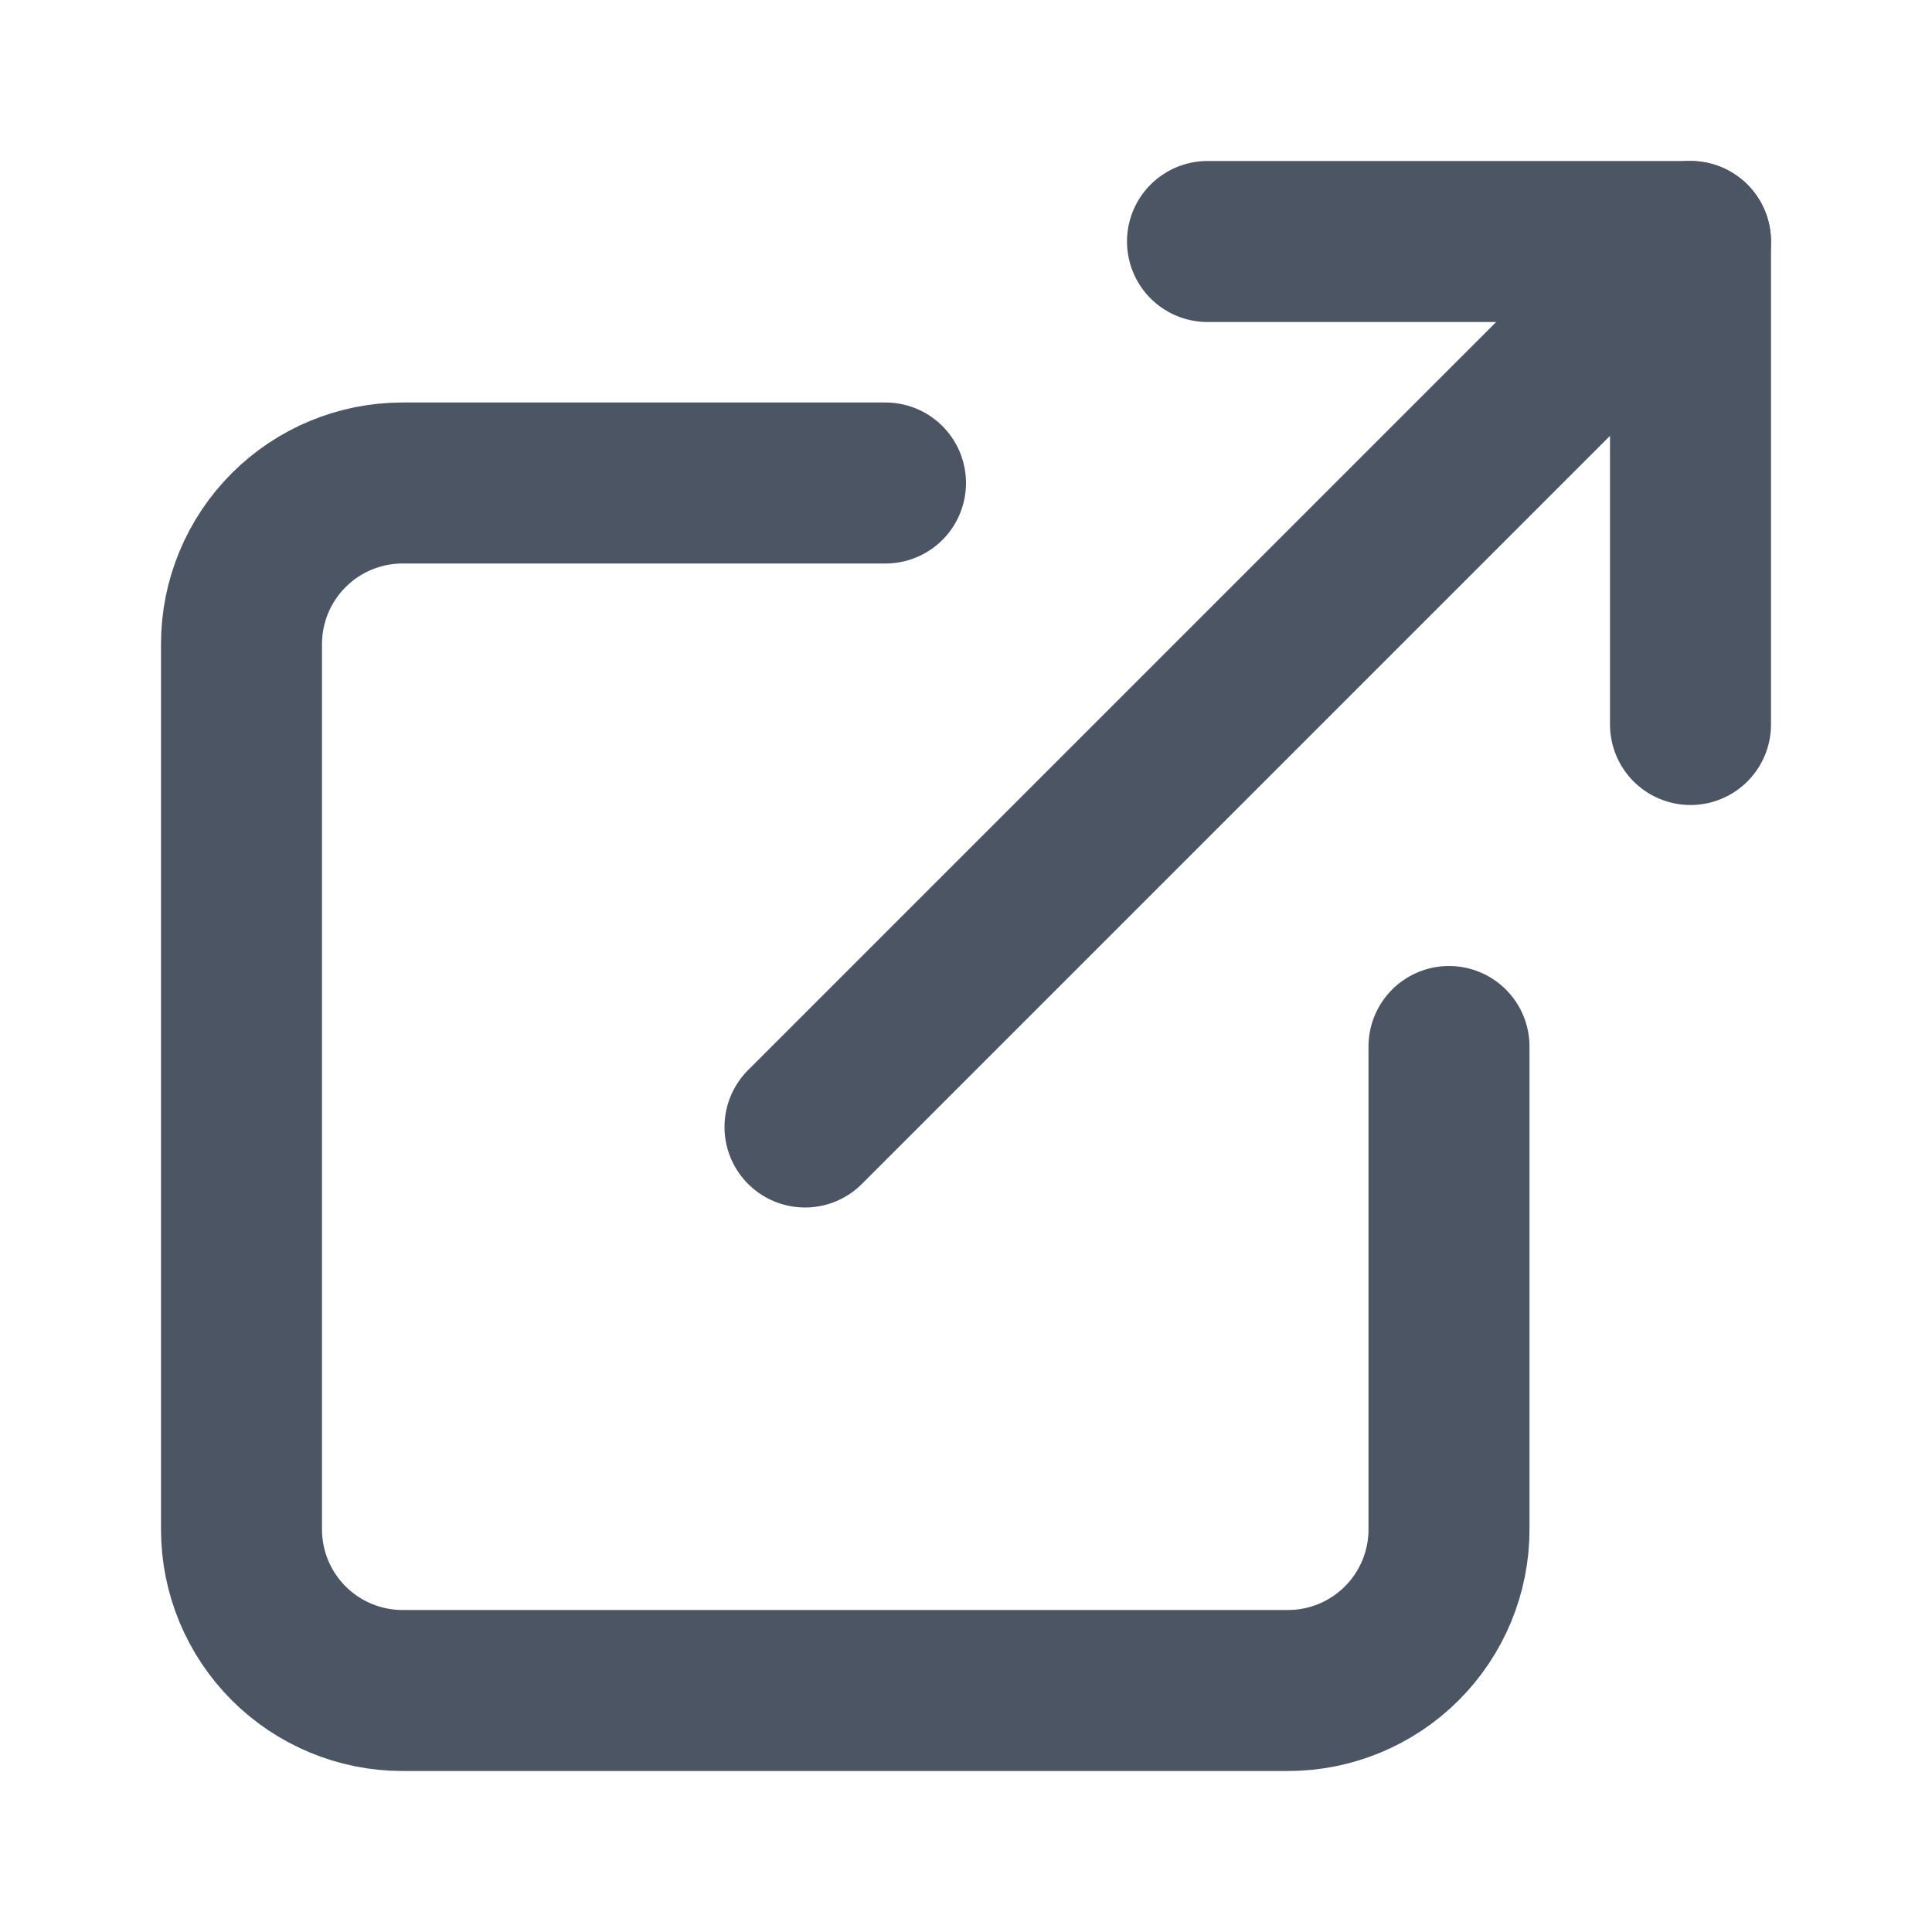
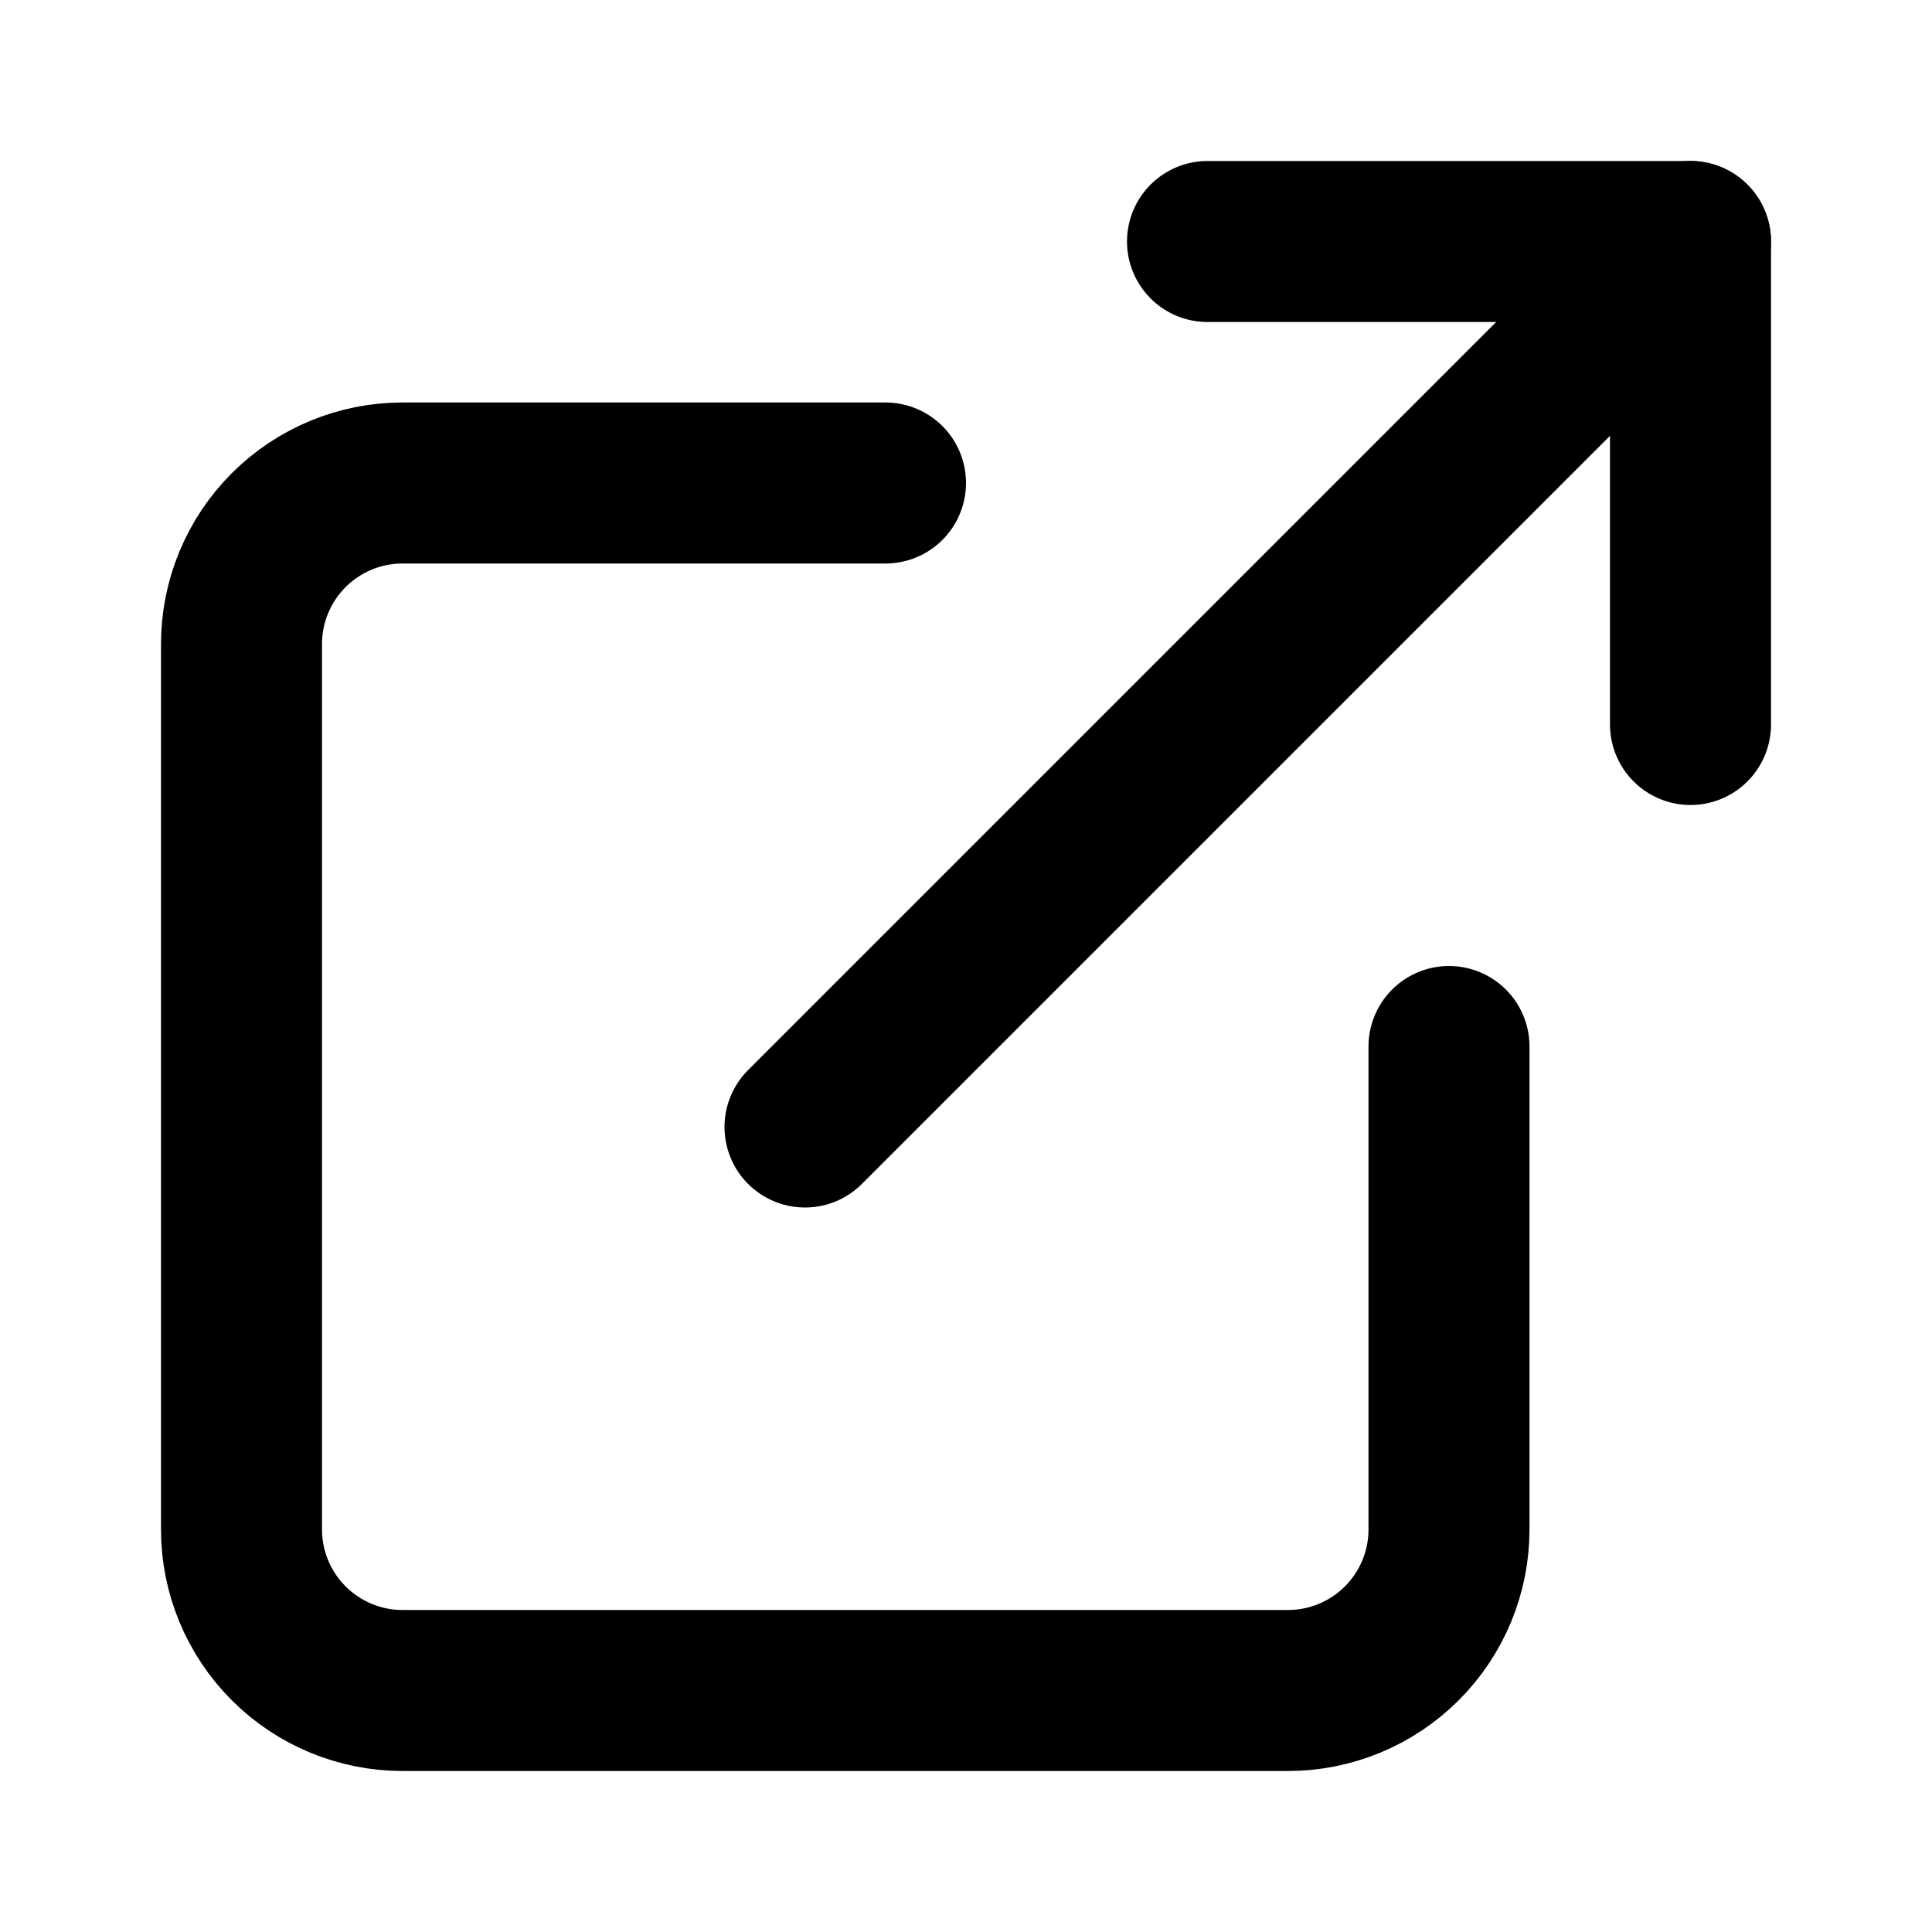
<svg xmlns="http://www.w3.org/2000/svg" width="24" height="24" viewBox="0 0 24 24" fill="none">
-   <path d="M18 13V19C18 19.53 17.789 20.039 17.414 20.414C17.039 20.789 16.53 21 16 21H5C4.47 21 3.961 20.789 3.586 20.414C3.211 20.039 3 19.53 3 19V8C3 7.47 3.211 6.961 3.586 6.586C3.961 6.211 4.47 6 5 6H11" stroke="#4B5563" stroke-width="2" stroke-linecap="round" stroke-linejoin="round" />
-   <path d="M15 3H21V9" stroke="#4B5563" stroke-width="2" stroke-linecap="round" stroke-linejoin="round" />
-   <path d="M10 14L21 3" stroke="#4B5563" stroke-width="2" stroke-linecap="round" stroke-linejoin="round" />
+   <path d="M18 13V19C18 19.53 17.789 20.039 17.414 20.414C17.039 20.789 16.53 21 16 21H5C4.47 21 3.961 20.789 3.586 20.414C3.211 20.039 3 19.53 3 19V8C3 7.47 3.211 6.961 3.586 6.586C3.961 6.211 4.47 6 5 6H11" stroke="currentColor" stroke-width="2" stroke-linecap="round" stroke-linejoin="round" />
+   <path d="M15 3H21V9" stroke="currentColor" stroke-width="2" stroke-linecap="round" stroke-linejoin="round" />
+   <path d="M10 14L21 3" stroke="currentColor" stroke-width="2" stroke-linecap="round" stroke-linejoin="round" />
</svg>
